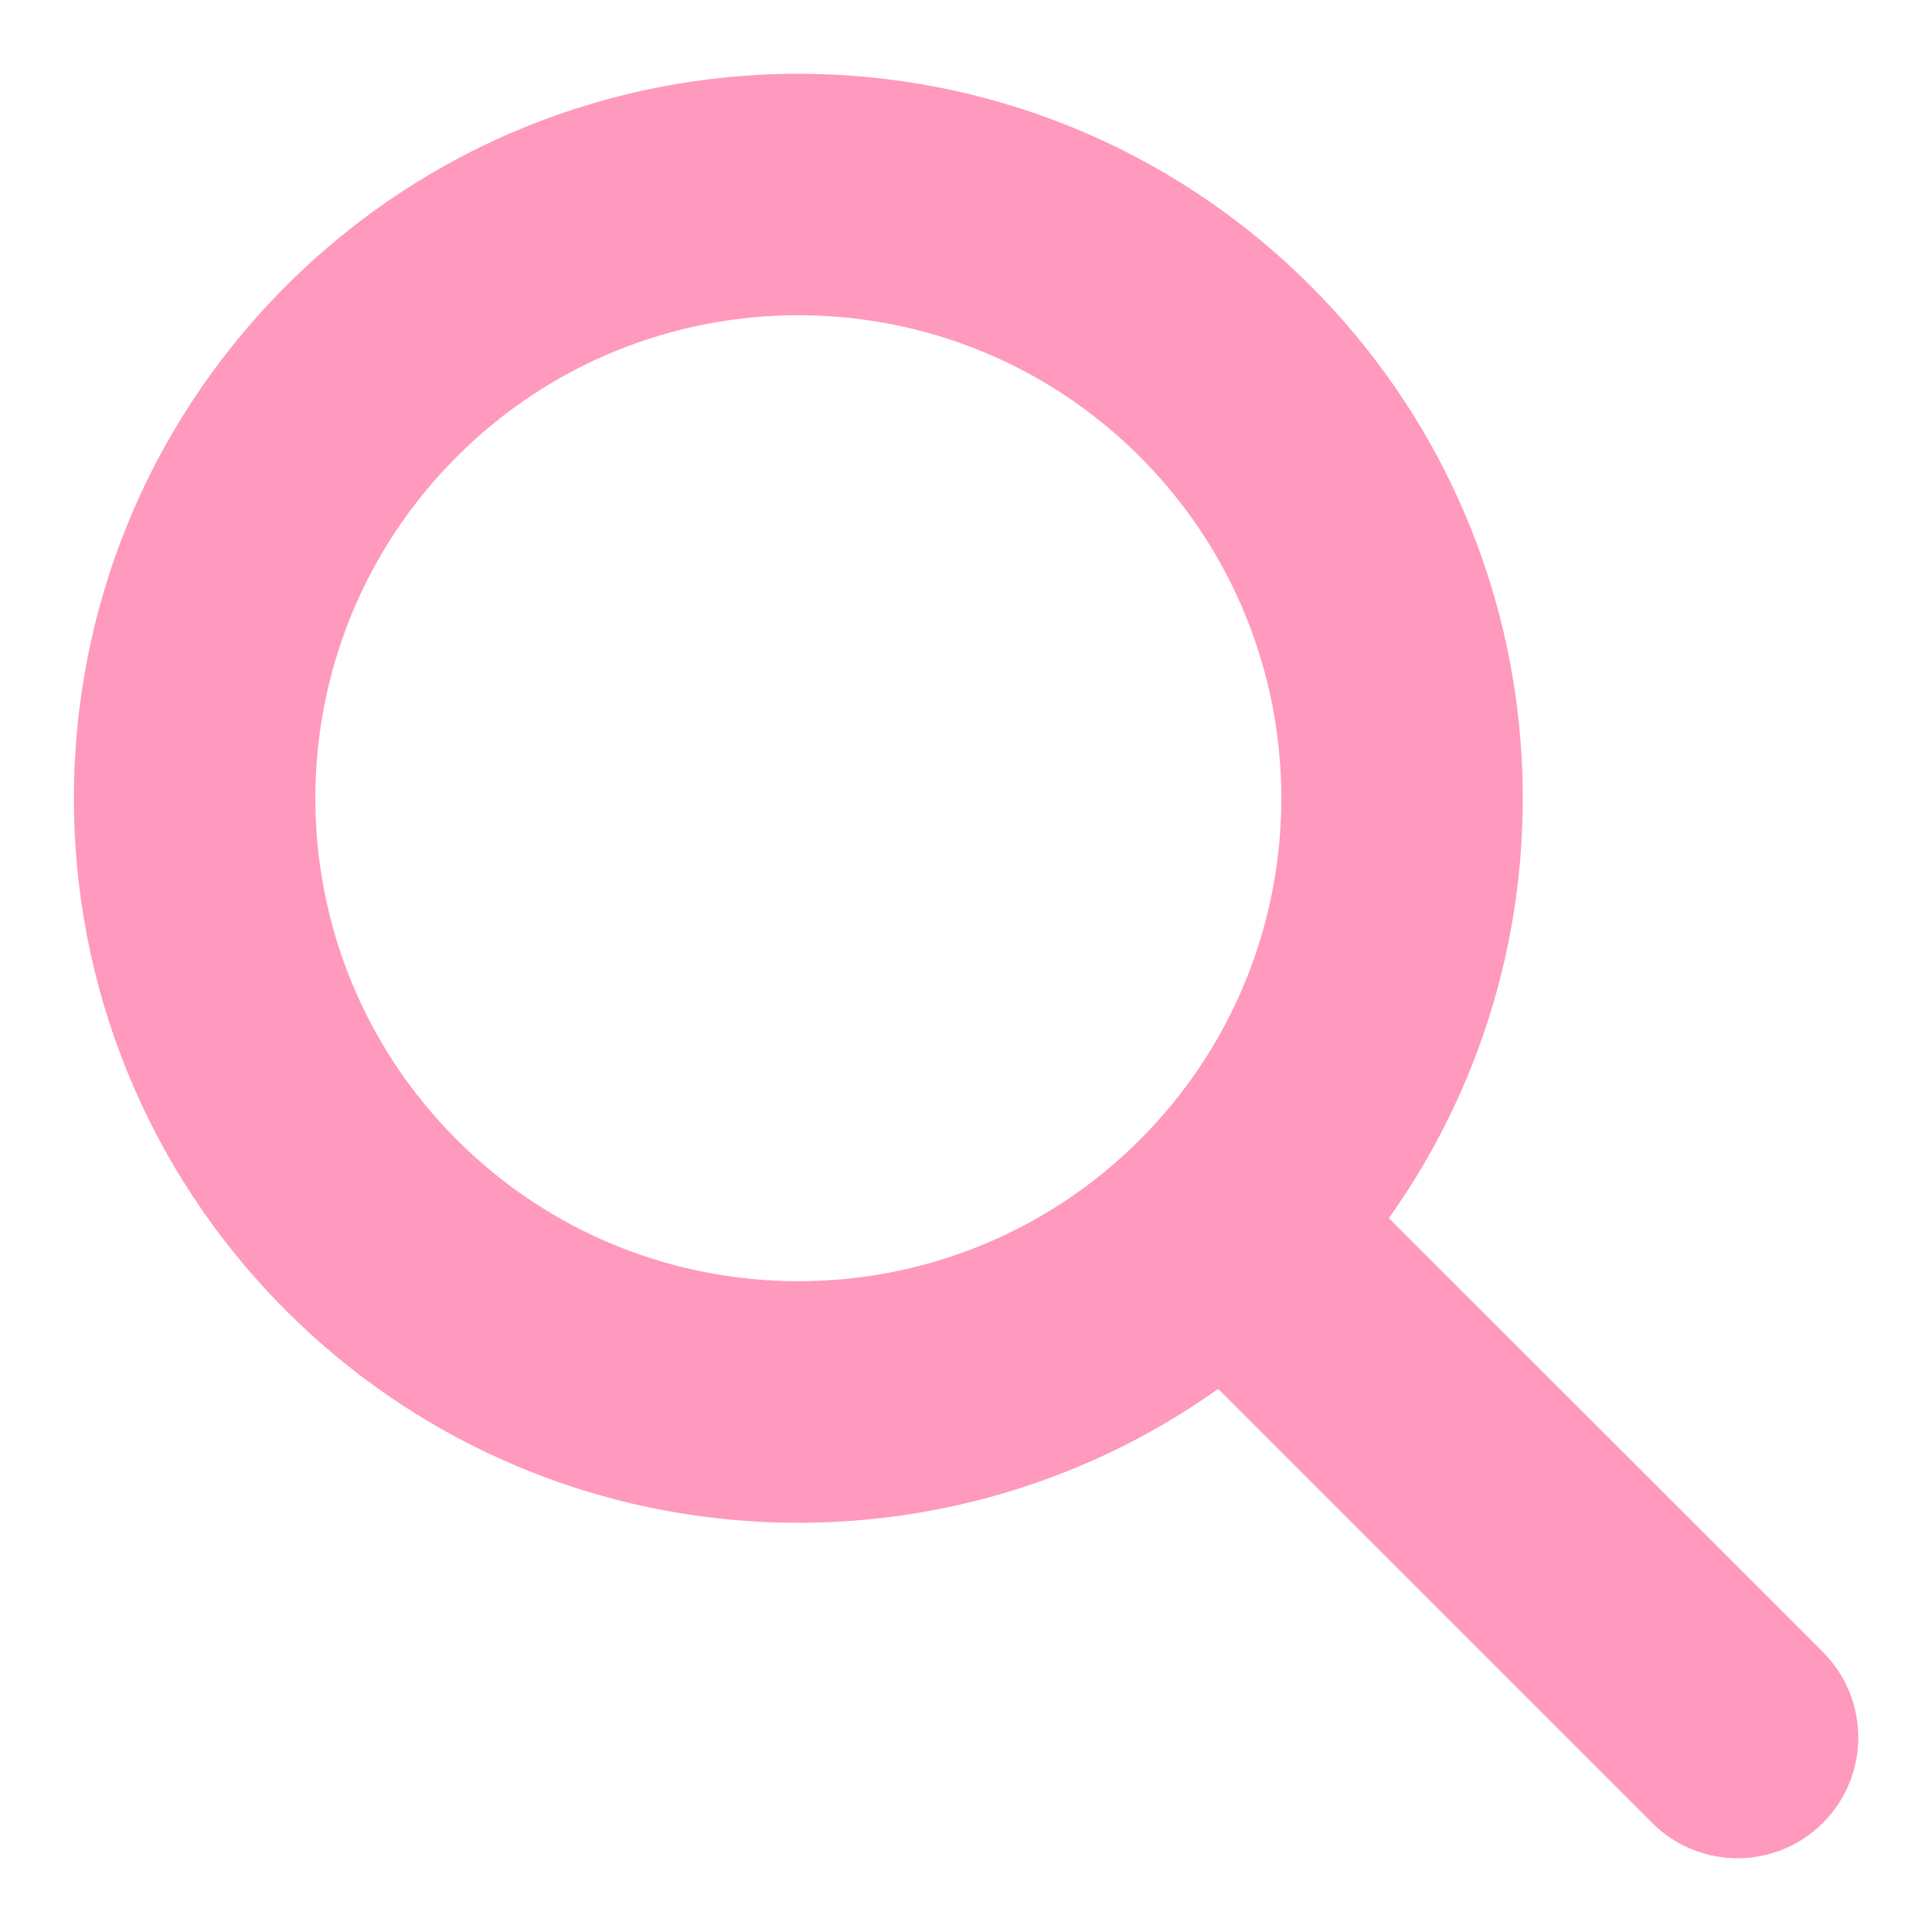
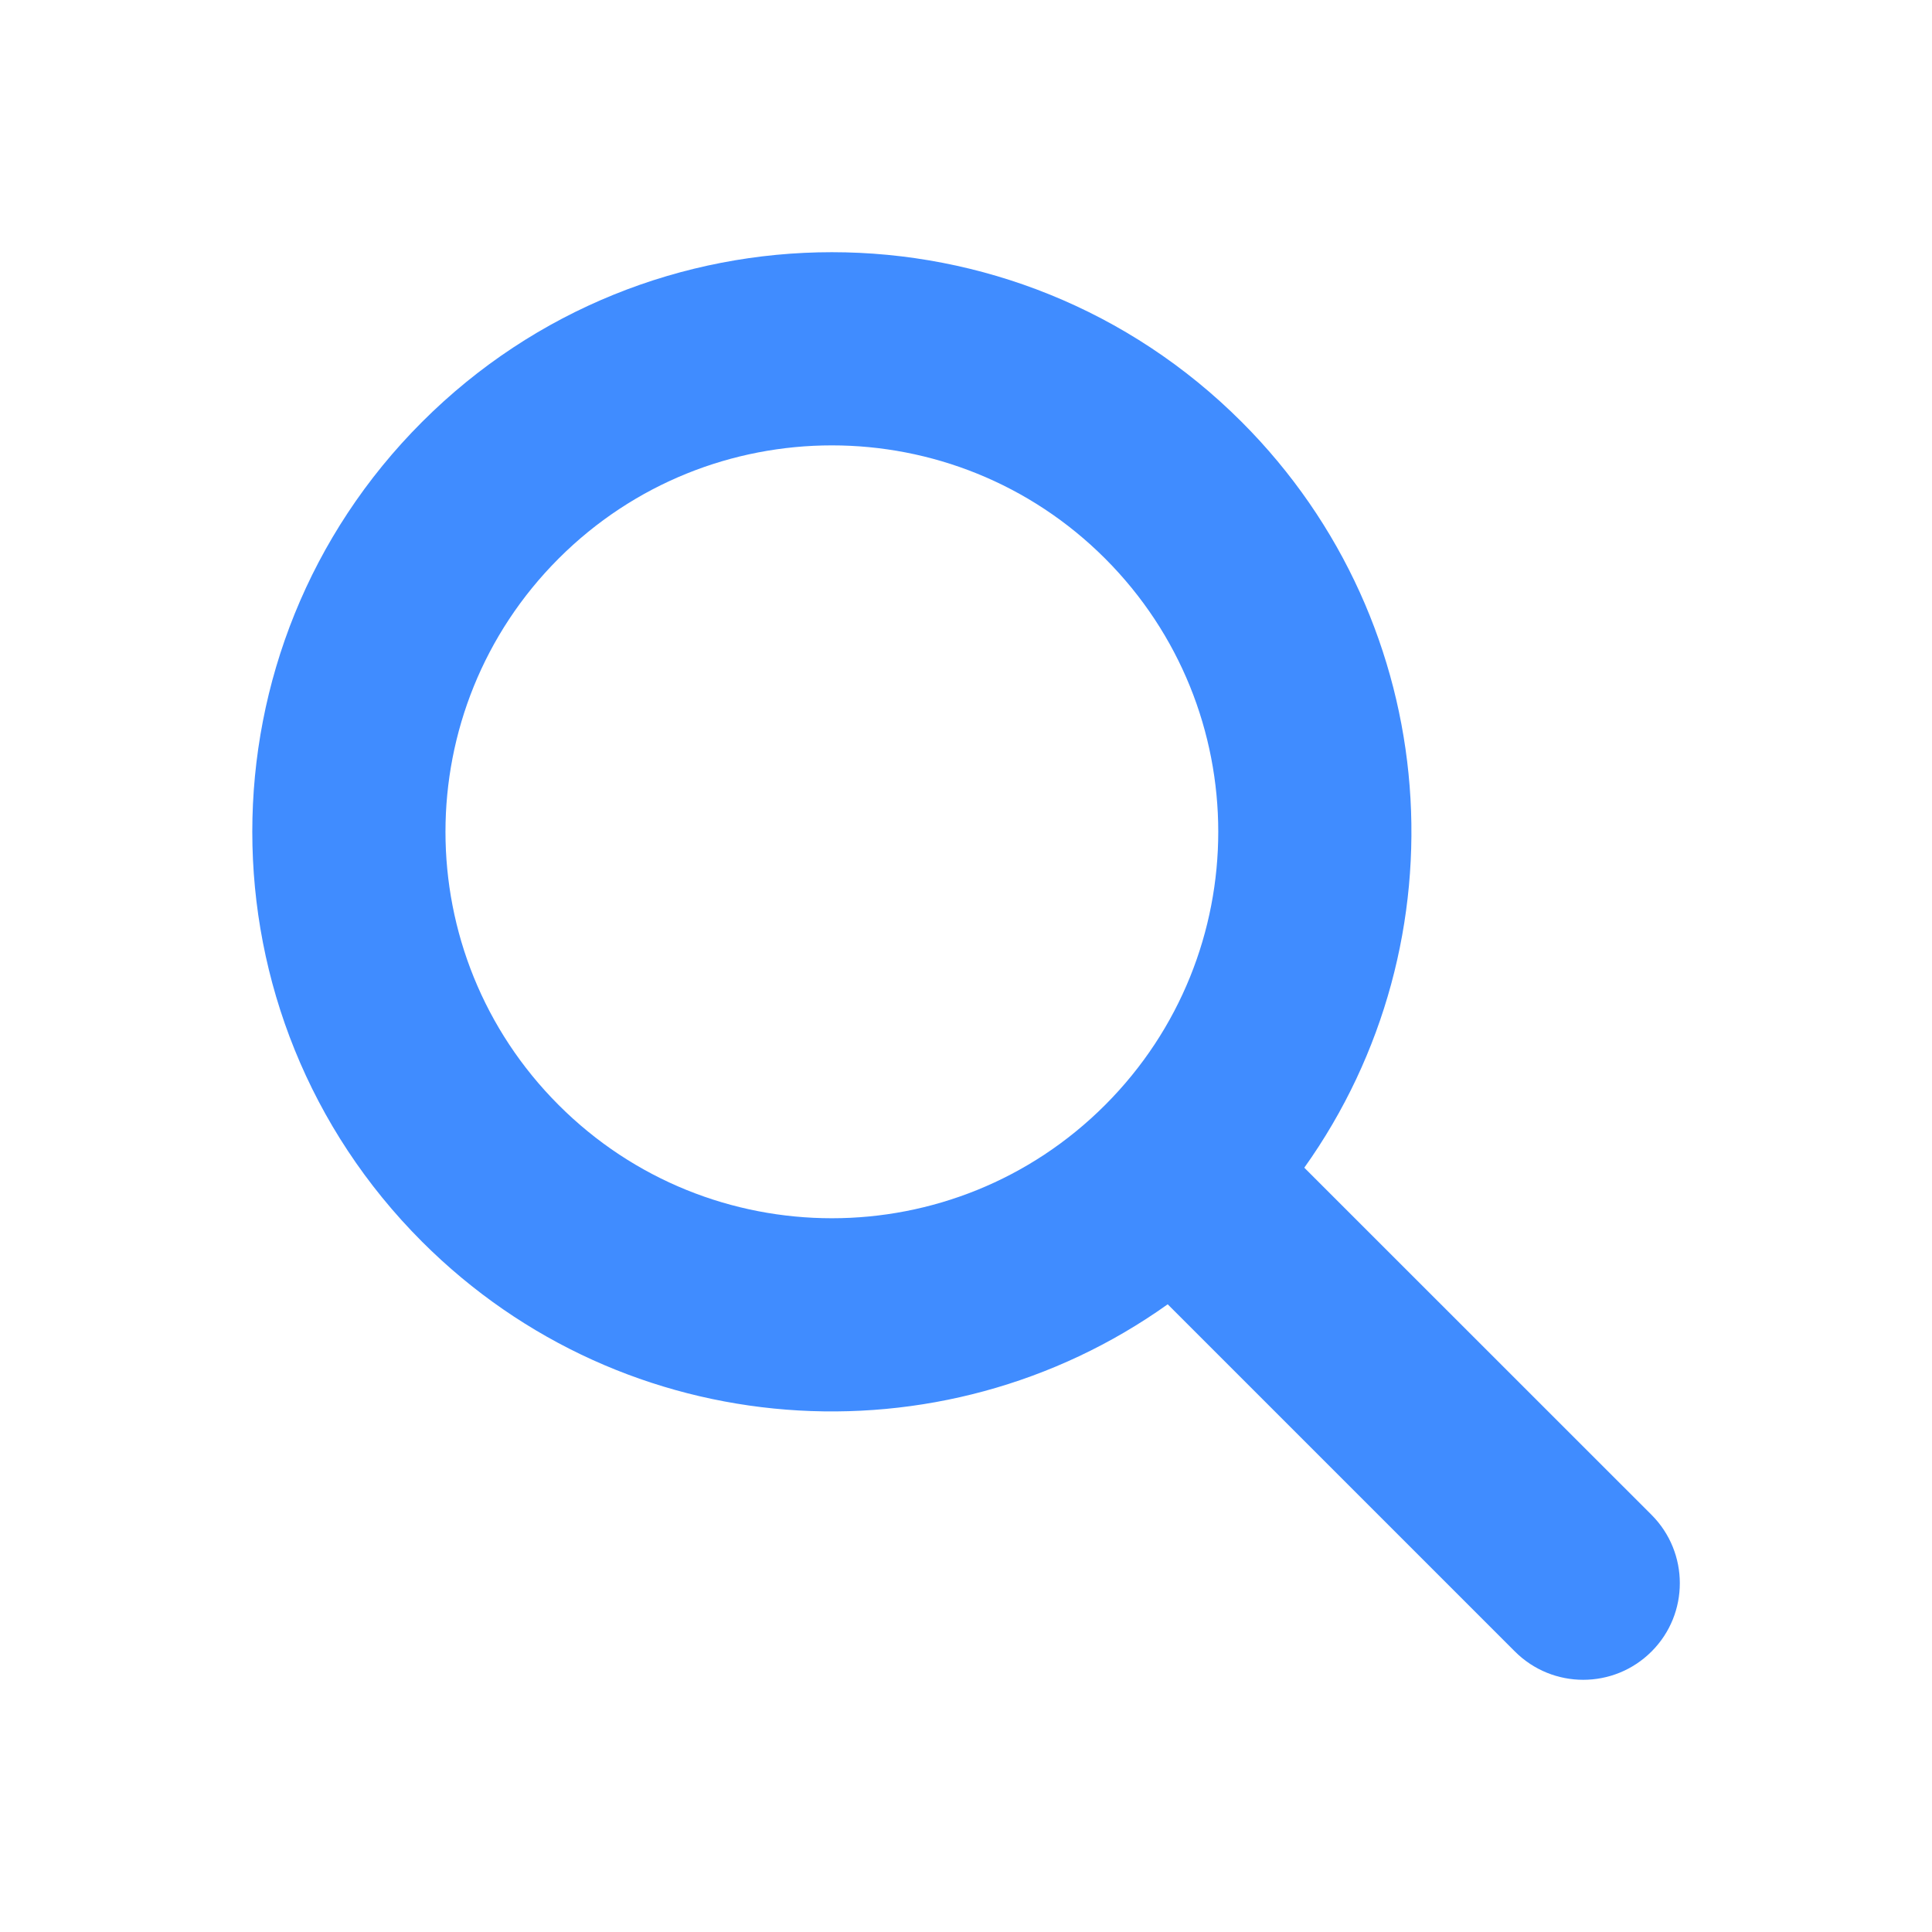
- <svg xmlns="http://www.w3.org/2000/svg" width="16" height="16" viewBox="0 0 16 16" fill="none">
-   <path fill-rule="evenodd" clip-rule="evenodd" d="M9.442 9.437C9.441 9.438 9.441 9.438 9.44 9.439C7.878 11.001 5.345 11.001 3.783 9.439C2.221 7.877 2.221 5.345 3.783 3.782C5.345 2.22 7.878 2.22 9.44 3.782C11.001 5.344 11.002 7.874 9.442 9.437ZM11.502 10.088C13.172 7.745 12.956 4.47 10.854 2.368C8.511 0.025 4.712 0.025 2.369 2.368C0.026 4.711 0.026 8.51 2.369 10.854C4.471 12.956 7.745 13.172 10.088 11.502L13.682 15.096C14.073 15.487 14.706 15.487 15.097 15.096C15.487 14.706 15.487 14.072 15.097 13.682L11.502 10.088Z" fill="#FF99BE" />
+ <svg xmlns="http://www.w3.org/2000/svg" width="20" height="20" viewBox="0 0 20 20" fill="none">
+   <path fill-rule="evenodd" clip-rule="evenodd" d="M11.442 11.437C11.441 11.438 11.441 11.438 11.44 11.439C9.878 13.002 7.345 13.002 5.783 11.439C4.221 9.877 4.221 7.345 5.783 5.782C7.345 4.22 9.878 4.22 11.44 5.782C13.001 7.344 13.002 9.874 11.442 11.437ZM13.502 12.088C15.172 9.745 14.956 6.471 12.854 4.368C10.511 2.025 6.712 2.025 4.369 4.368C2.026 6.711 2.026 10.51 4.369 12.854C6.471 14.956 9.745 15.172 12.088 13.502L15.682 17.096C16.073 17.487 16.706 17.487 17.097 17.096C17.487 16.706 17.487 16.073 17.097 15.682L13.502 12.088Z" fill="#408CFF" />
</svg>
